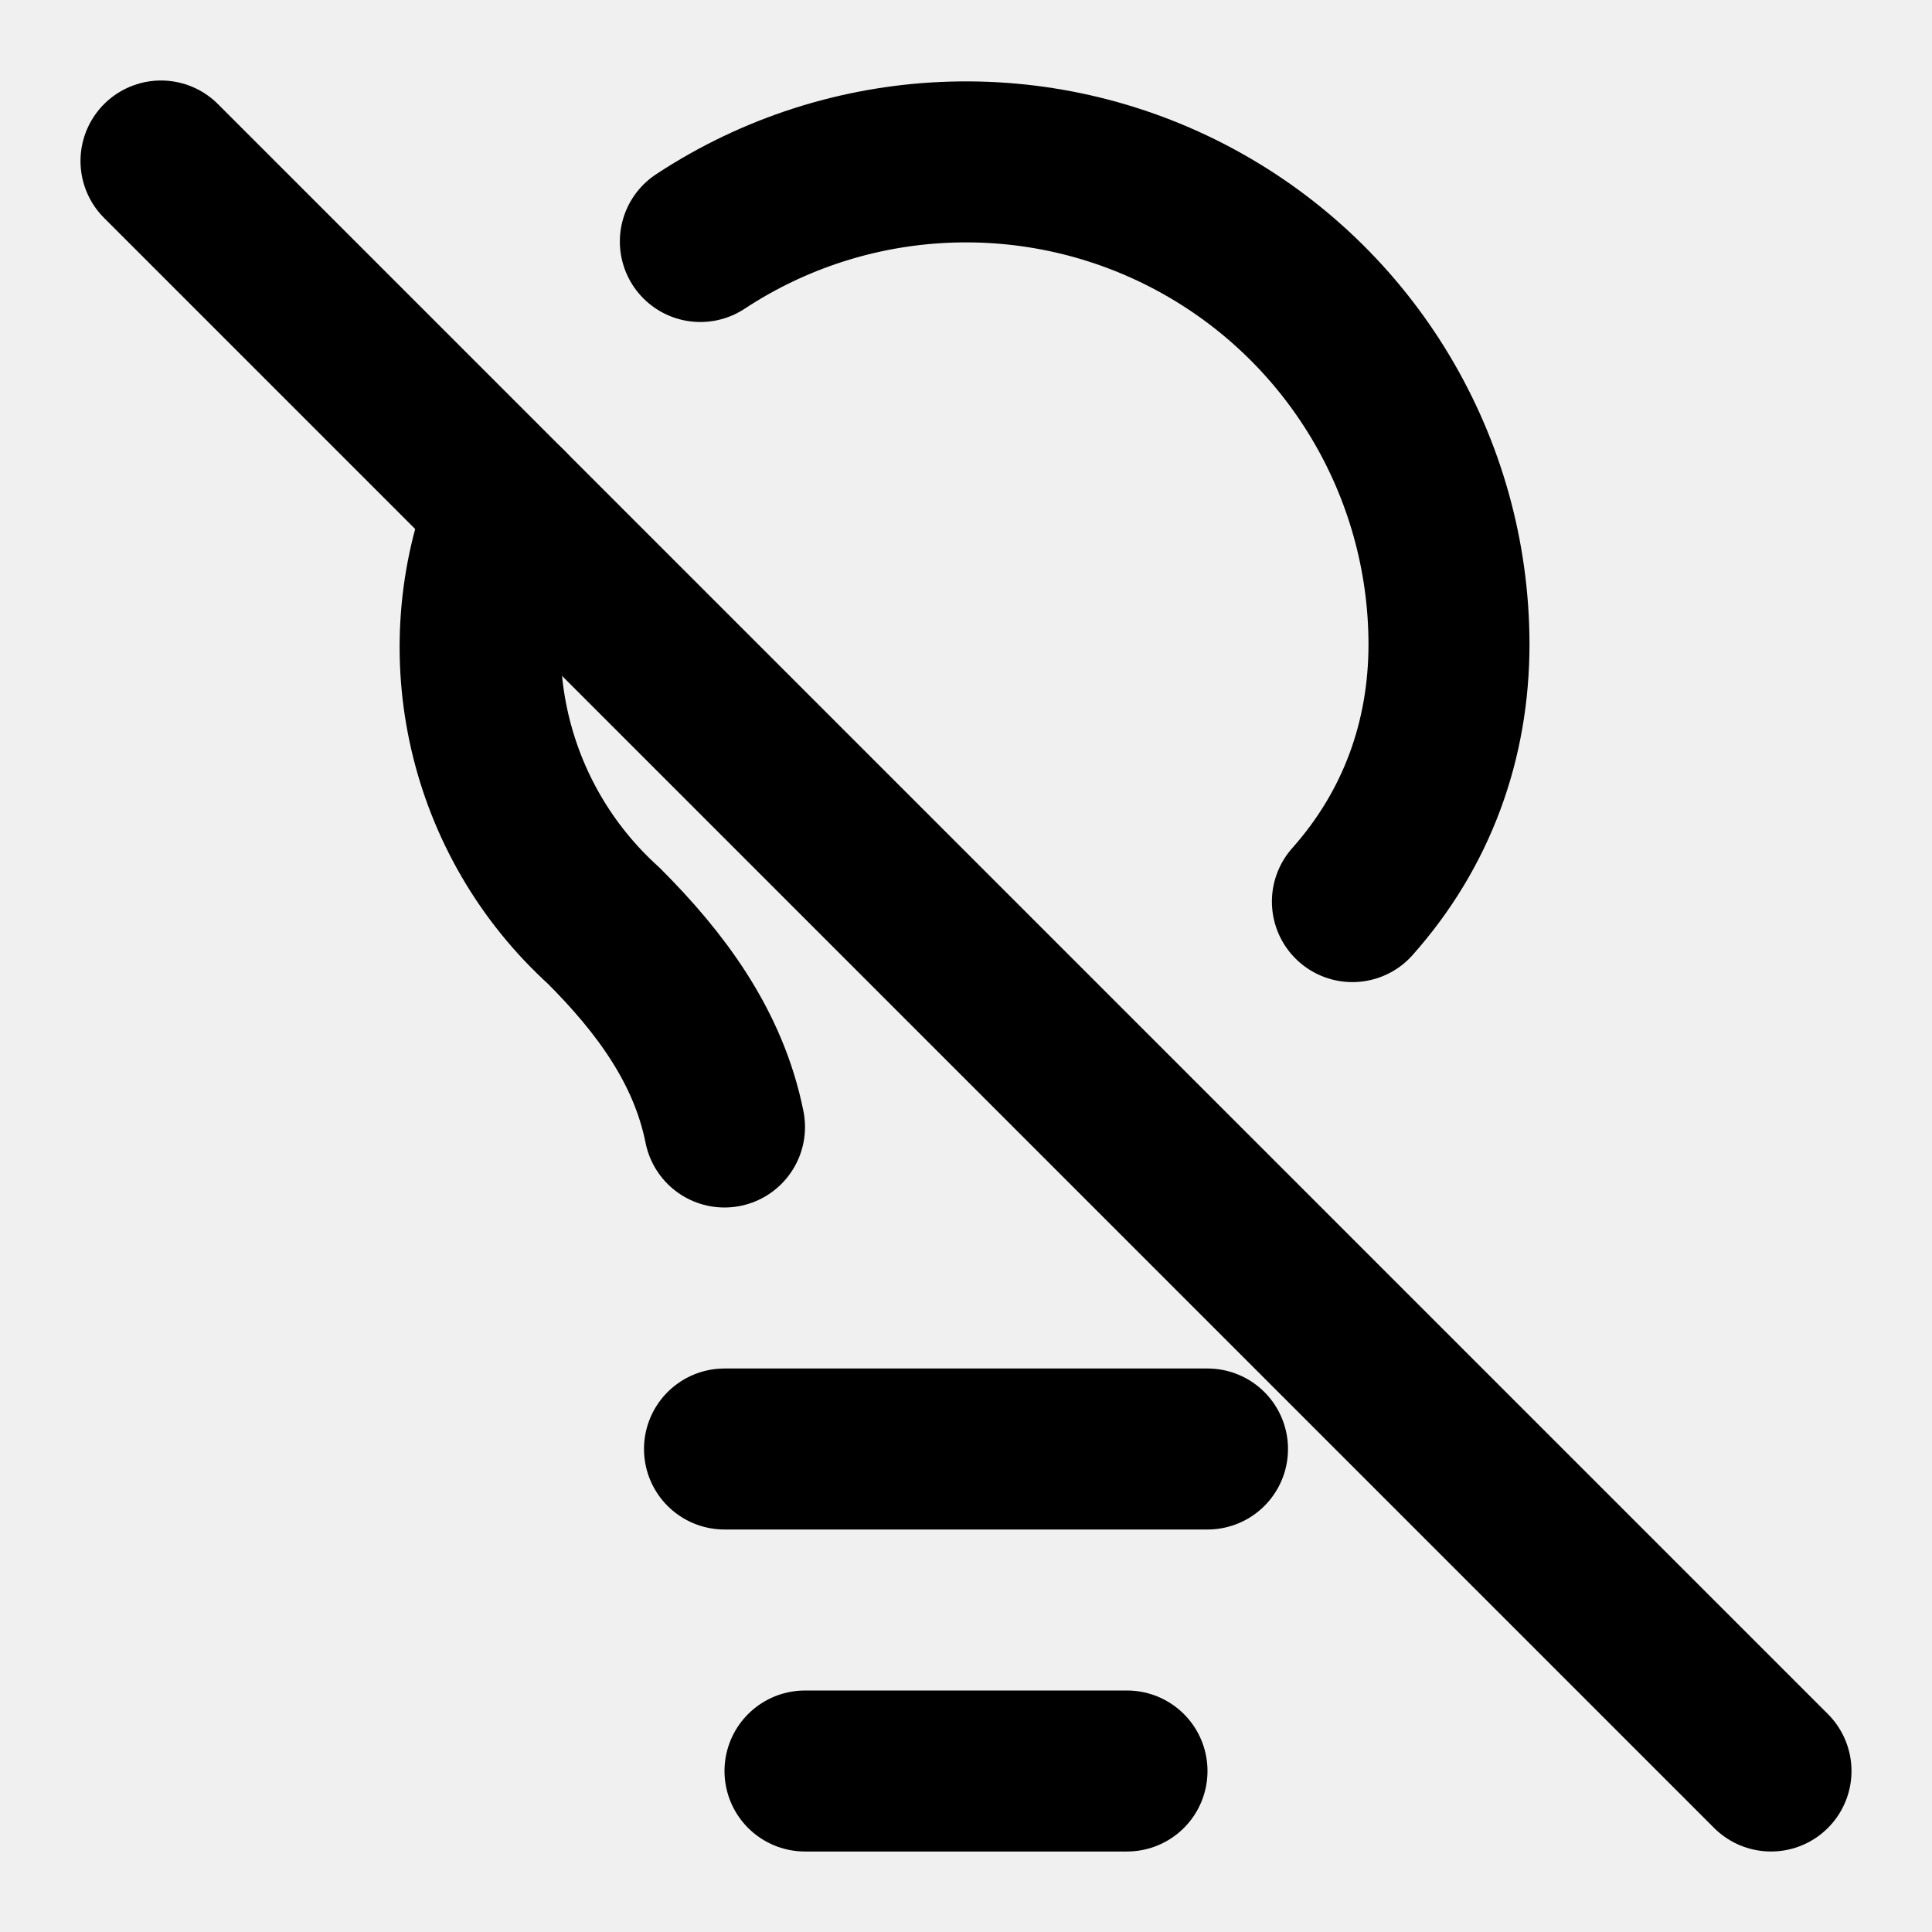
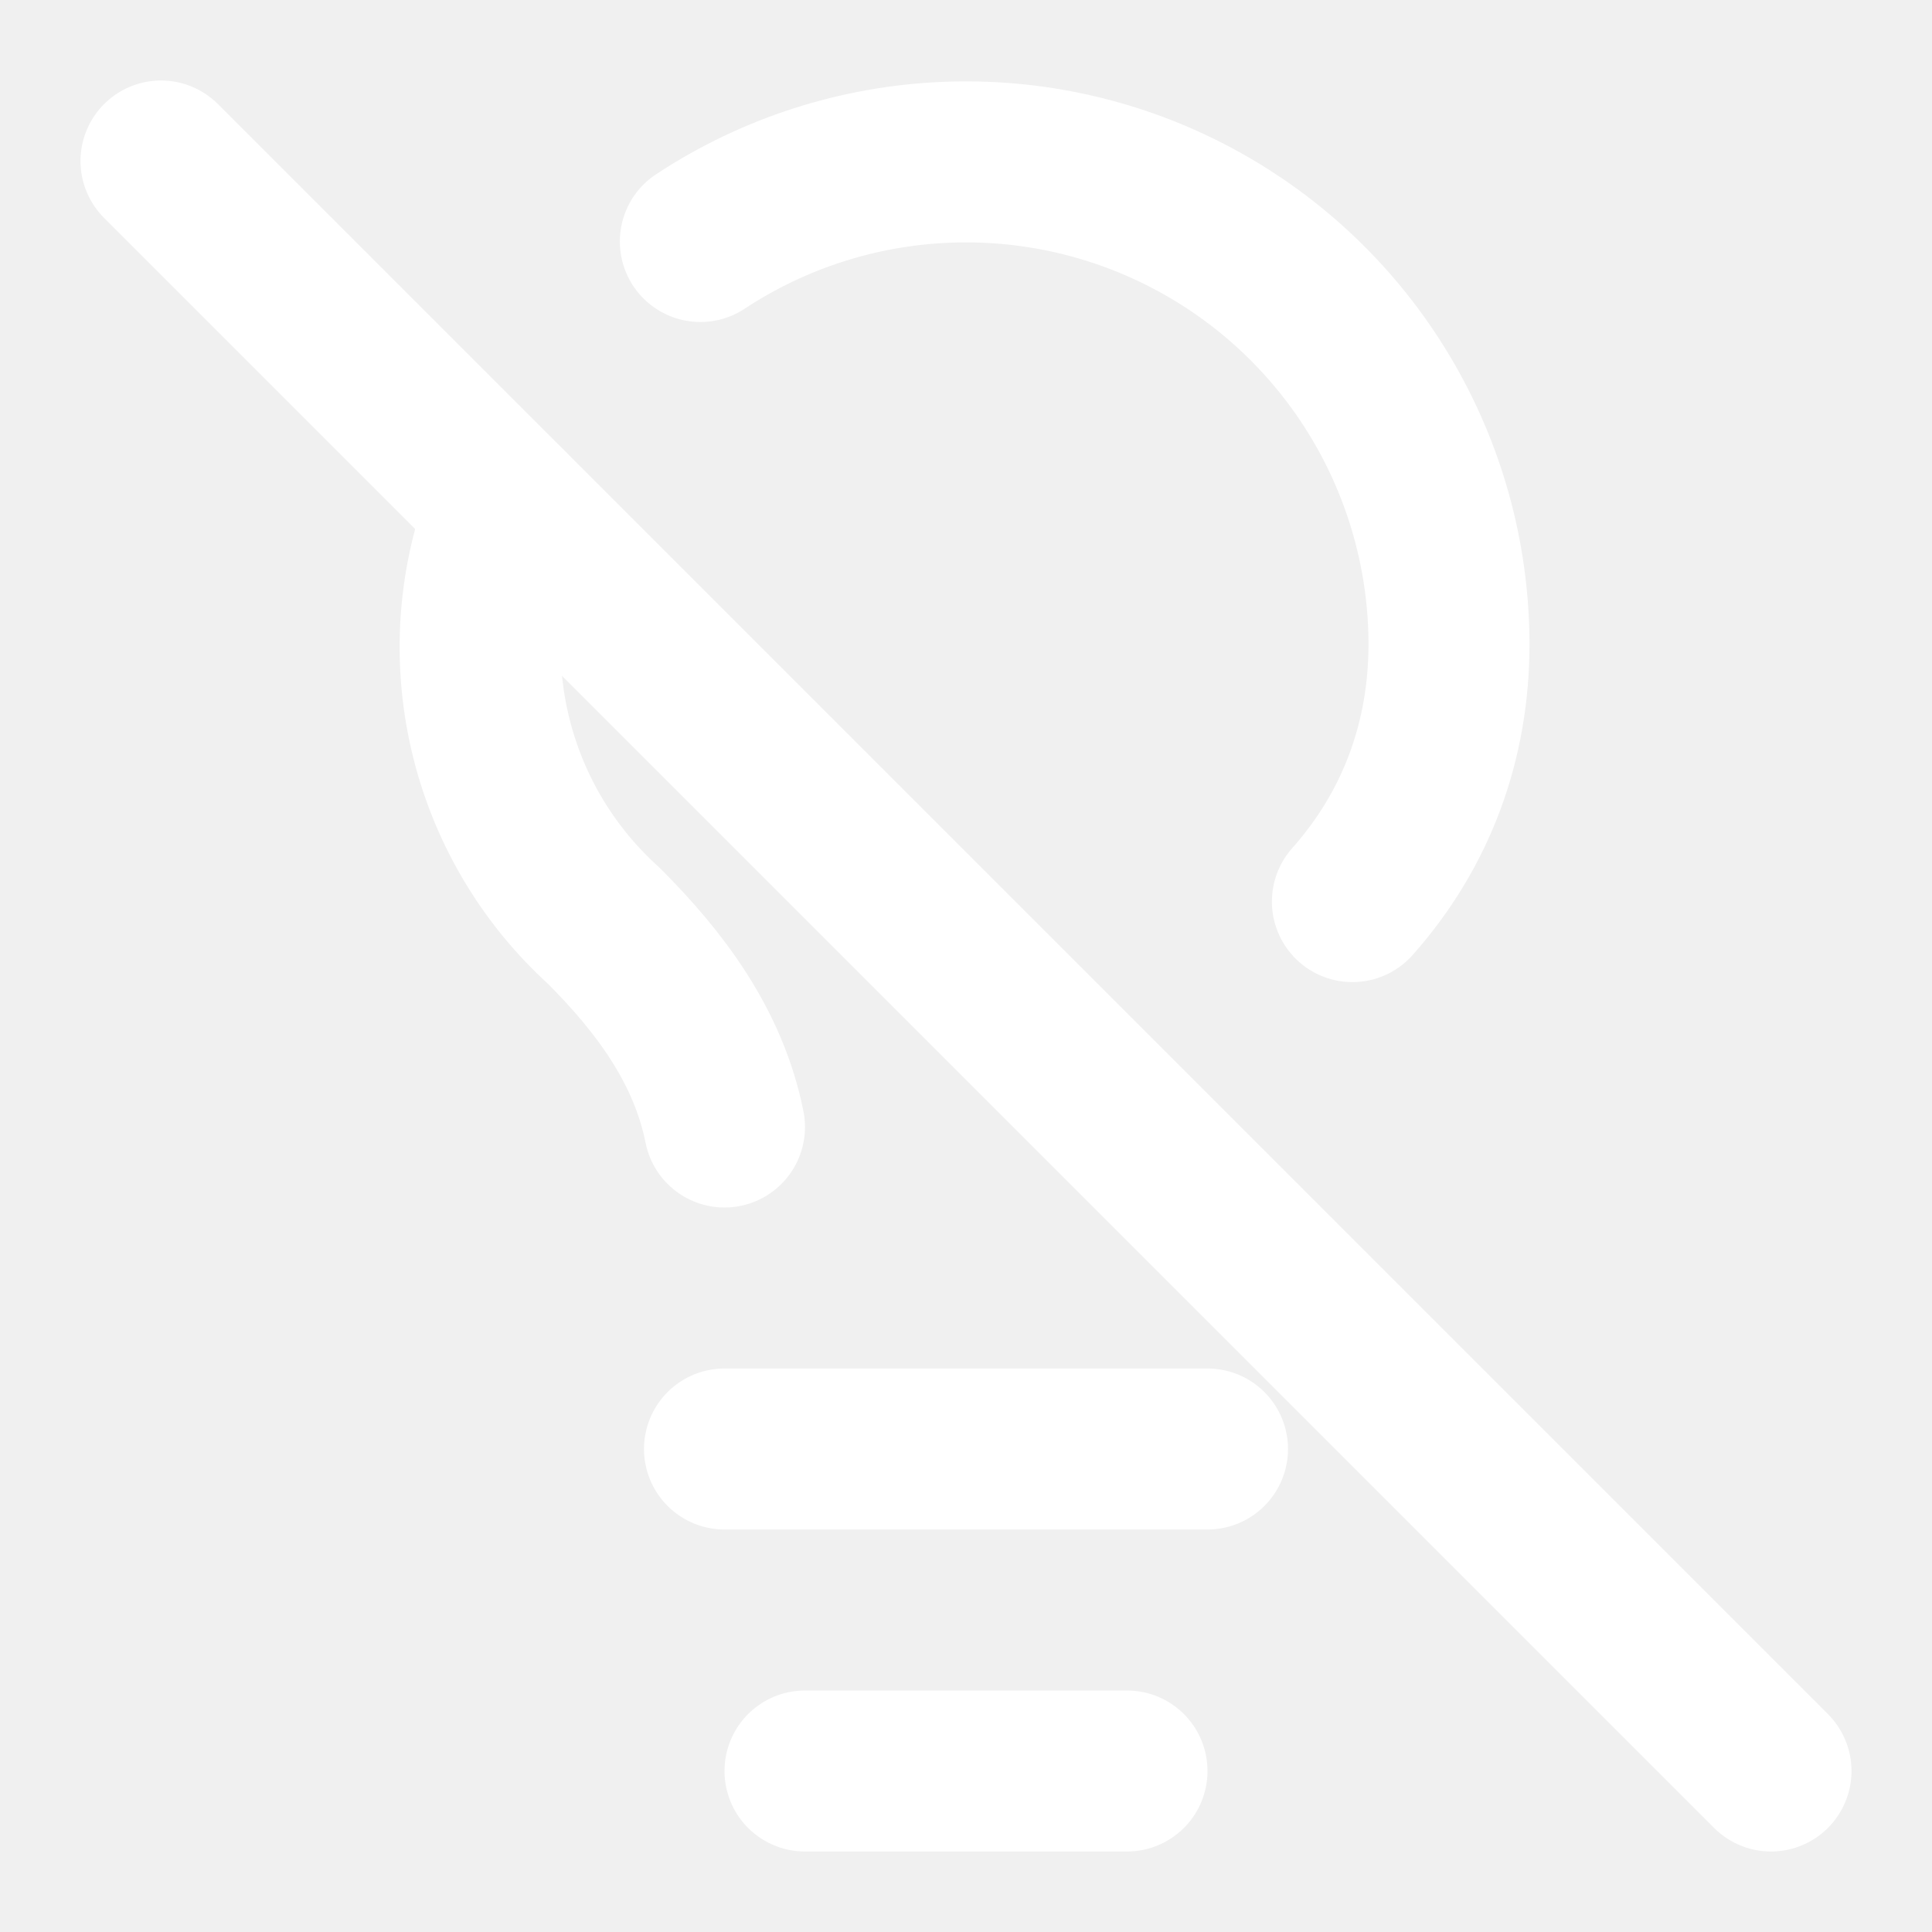
- <svg xmlns="http://www.w3.org/2000/svg" width="24" height="24" viewBox="0 0 24 24" fill="none" stroke="currentColor" stroke-width="2" stroke-linecap="round" stroke-linejoin="round" class="lucide lucide-lightbulb-off preview-icon">
+ <svg xmlns="http://www.w3.org/2000/svg" width="24" height="24" viewBox="0 0 24 24" fill="none" stroke="#ffffff" stroke-width="2" stroke-linecap="round" stroke-linejoin="round" class="lucide lucide-lightbulb-off preview-icon">
  <path d="M16.8 11.2c.8-.9 1.2-2 1.2-3.2a6 6 0 0 0-9.3-5" />
  <path d="m2 2 20 20" />
  <path d="M6.3 6.3a4.67 4.67 0 0 0 1.2 5.2c.7.7 1.3 1.5 1.5 2.5" />
  <path d="M9 18h6" />
  <path d="M10 22h4" />
</svg>
